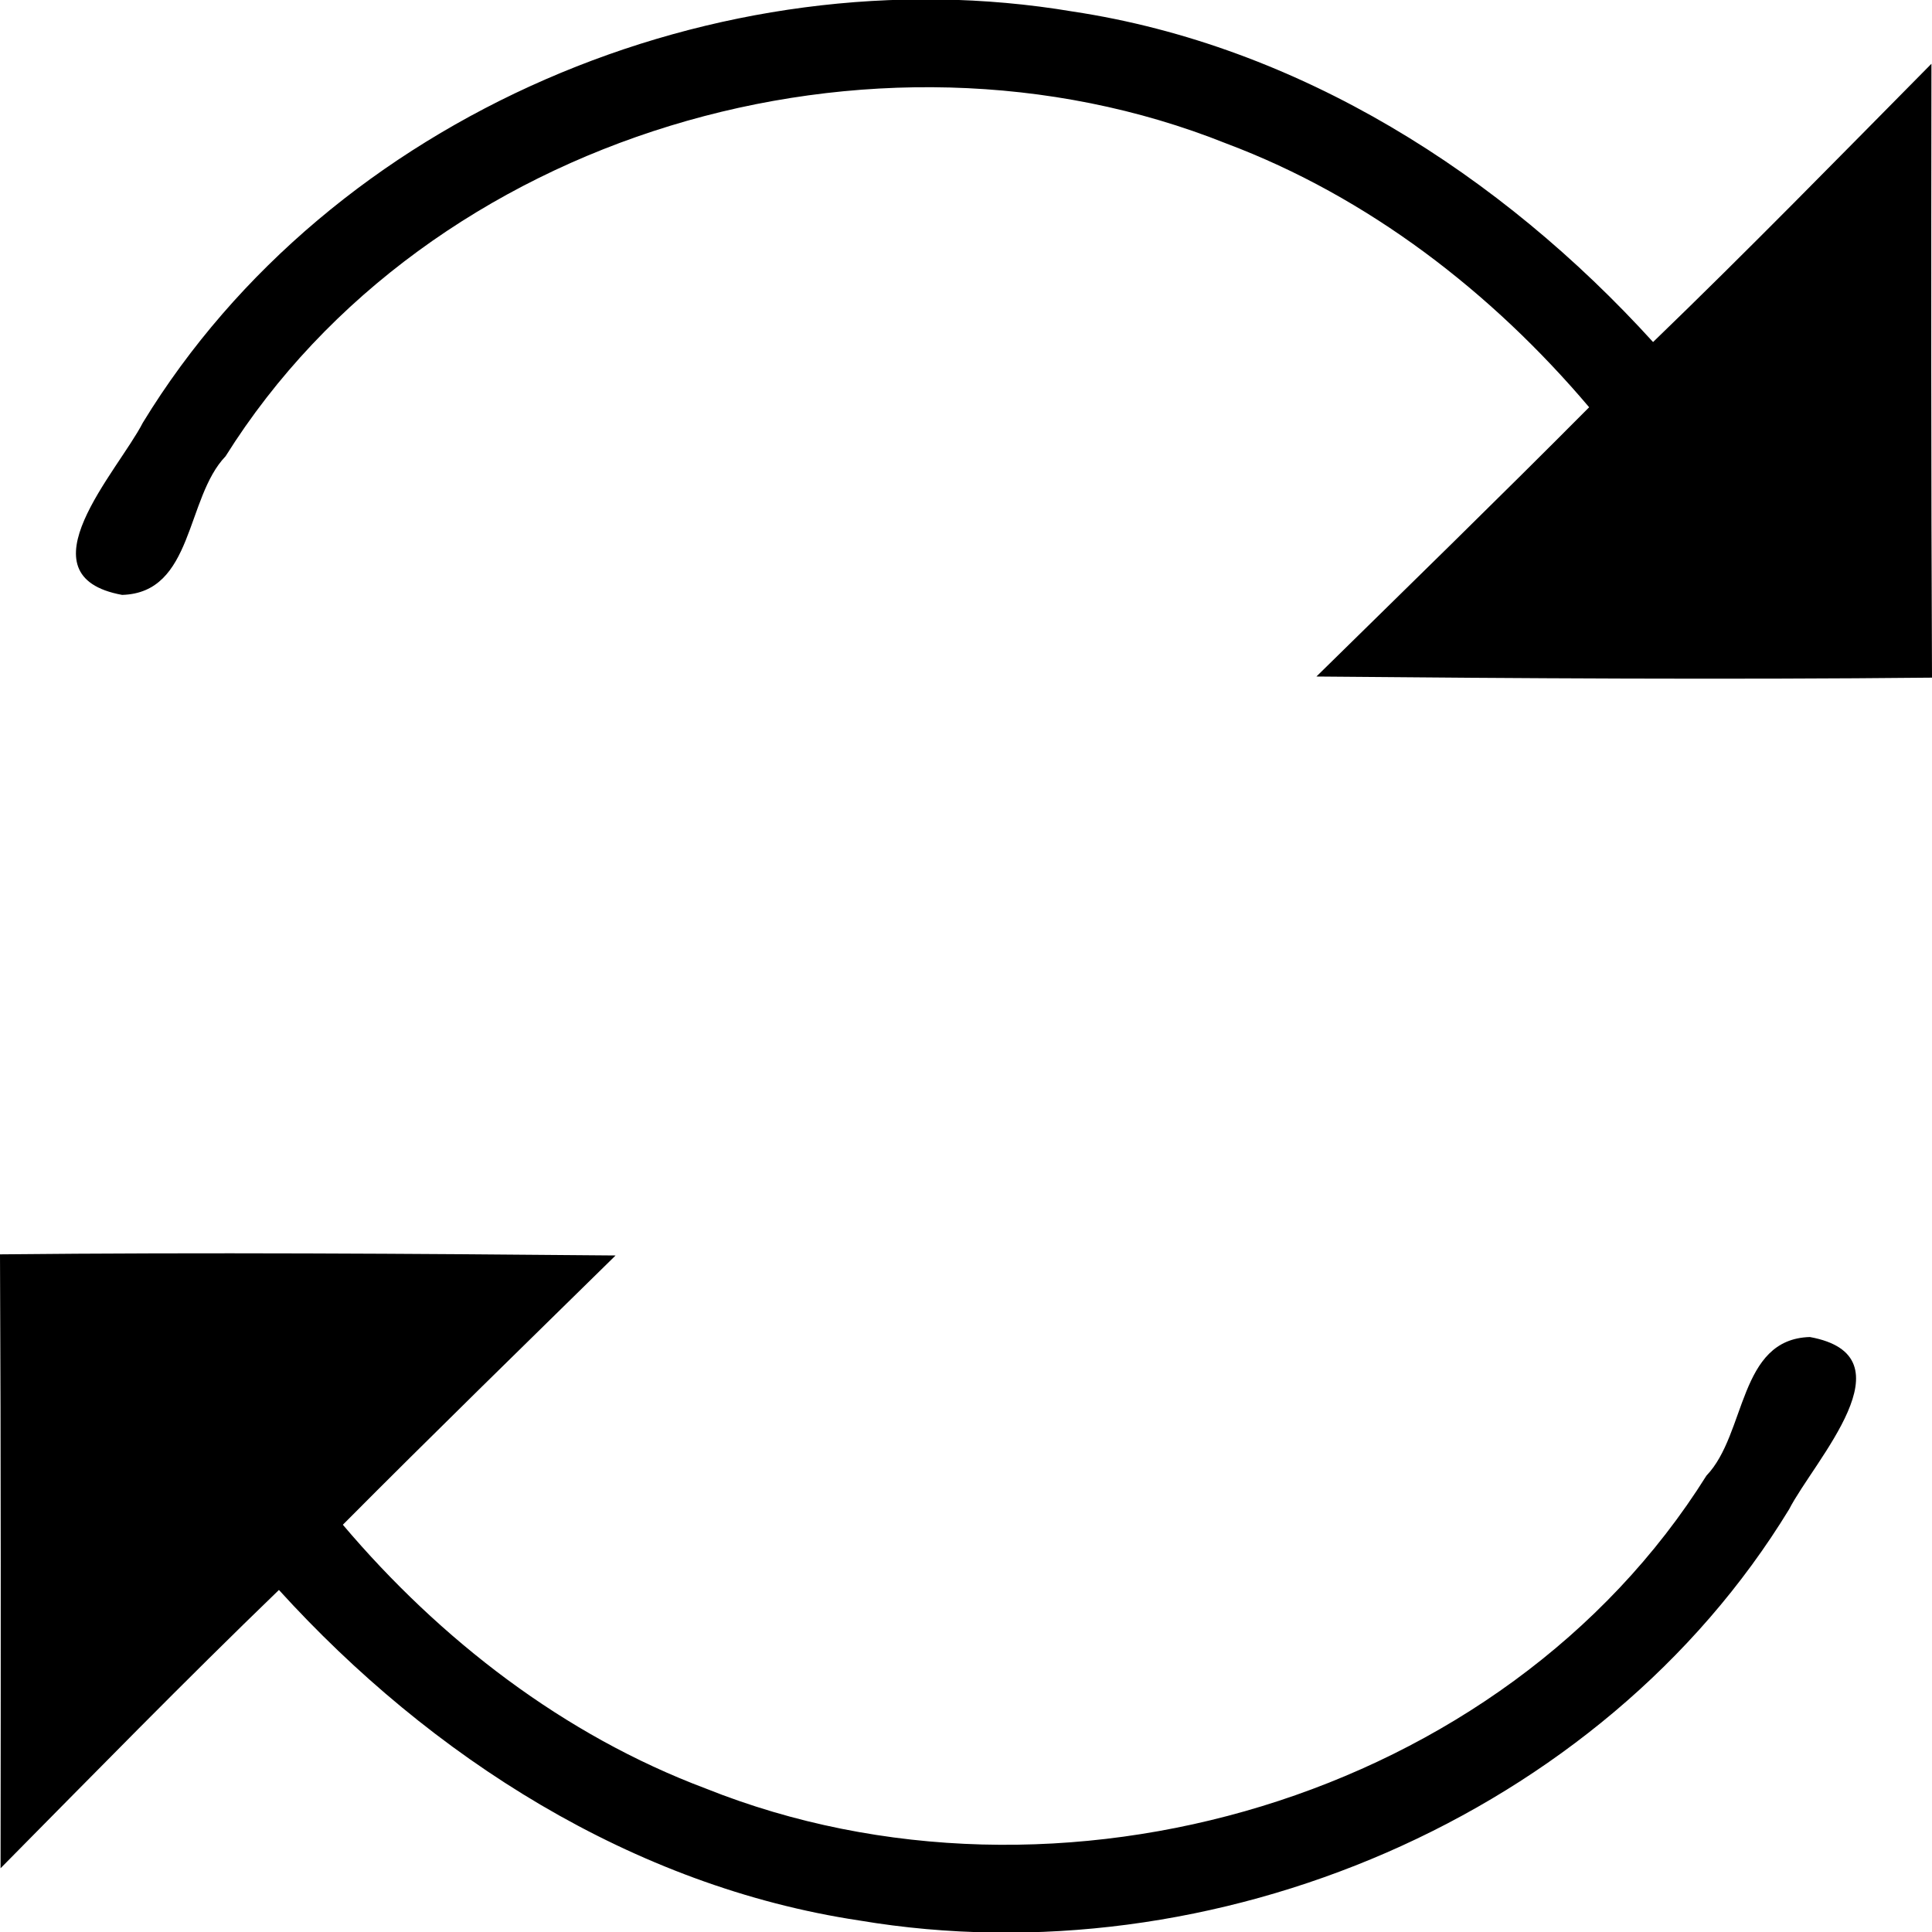
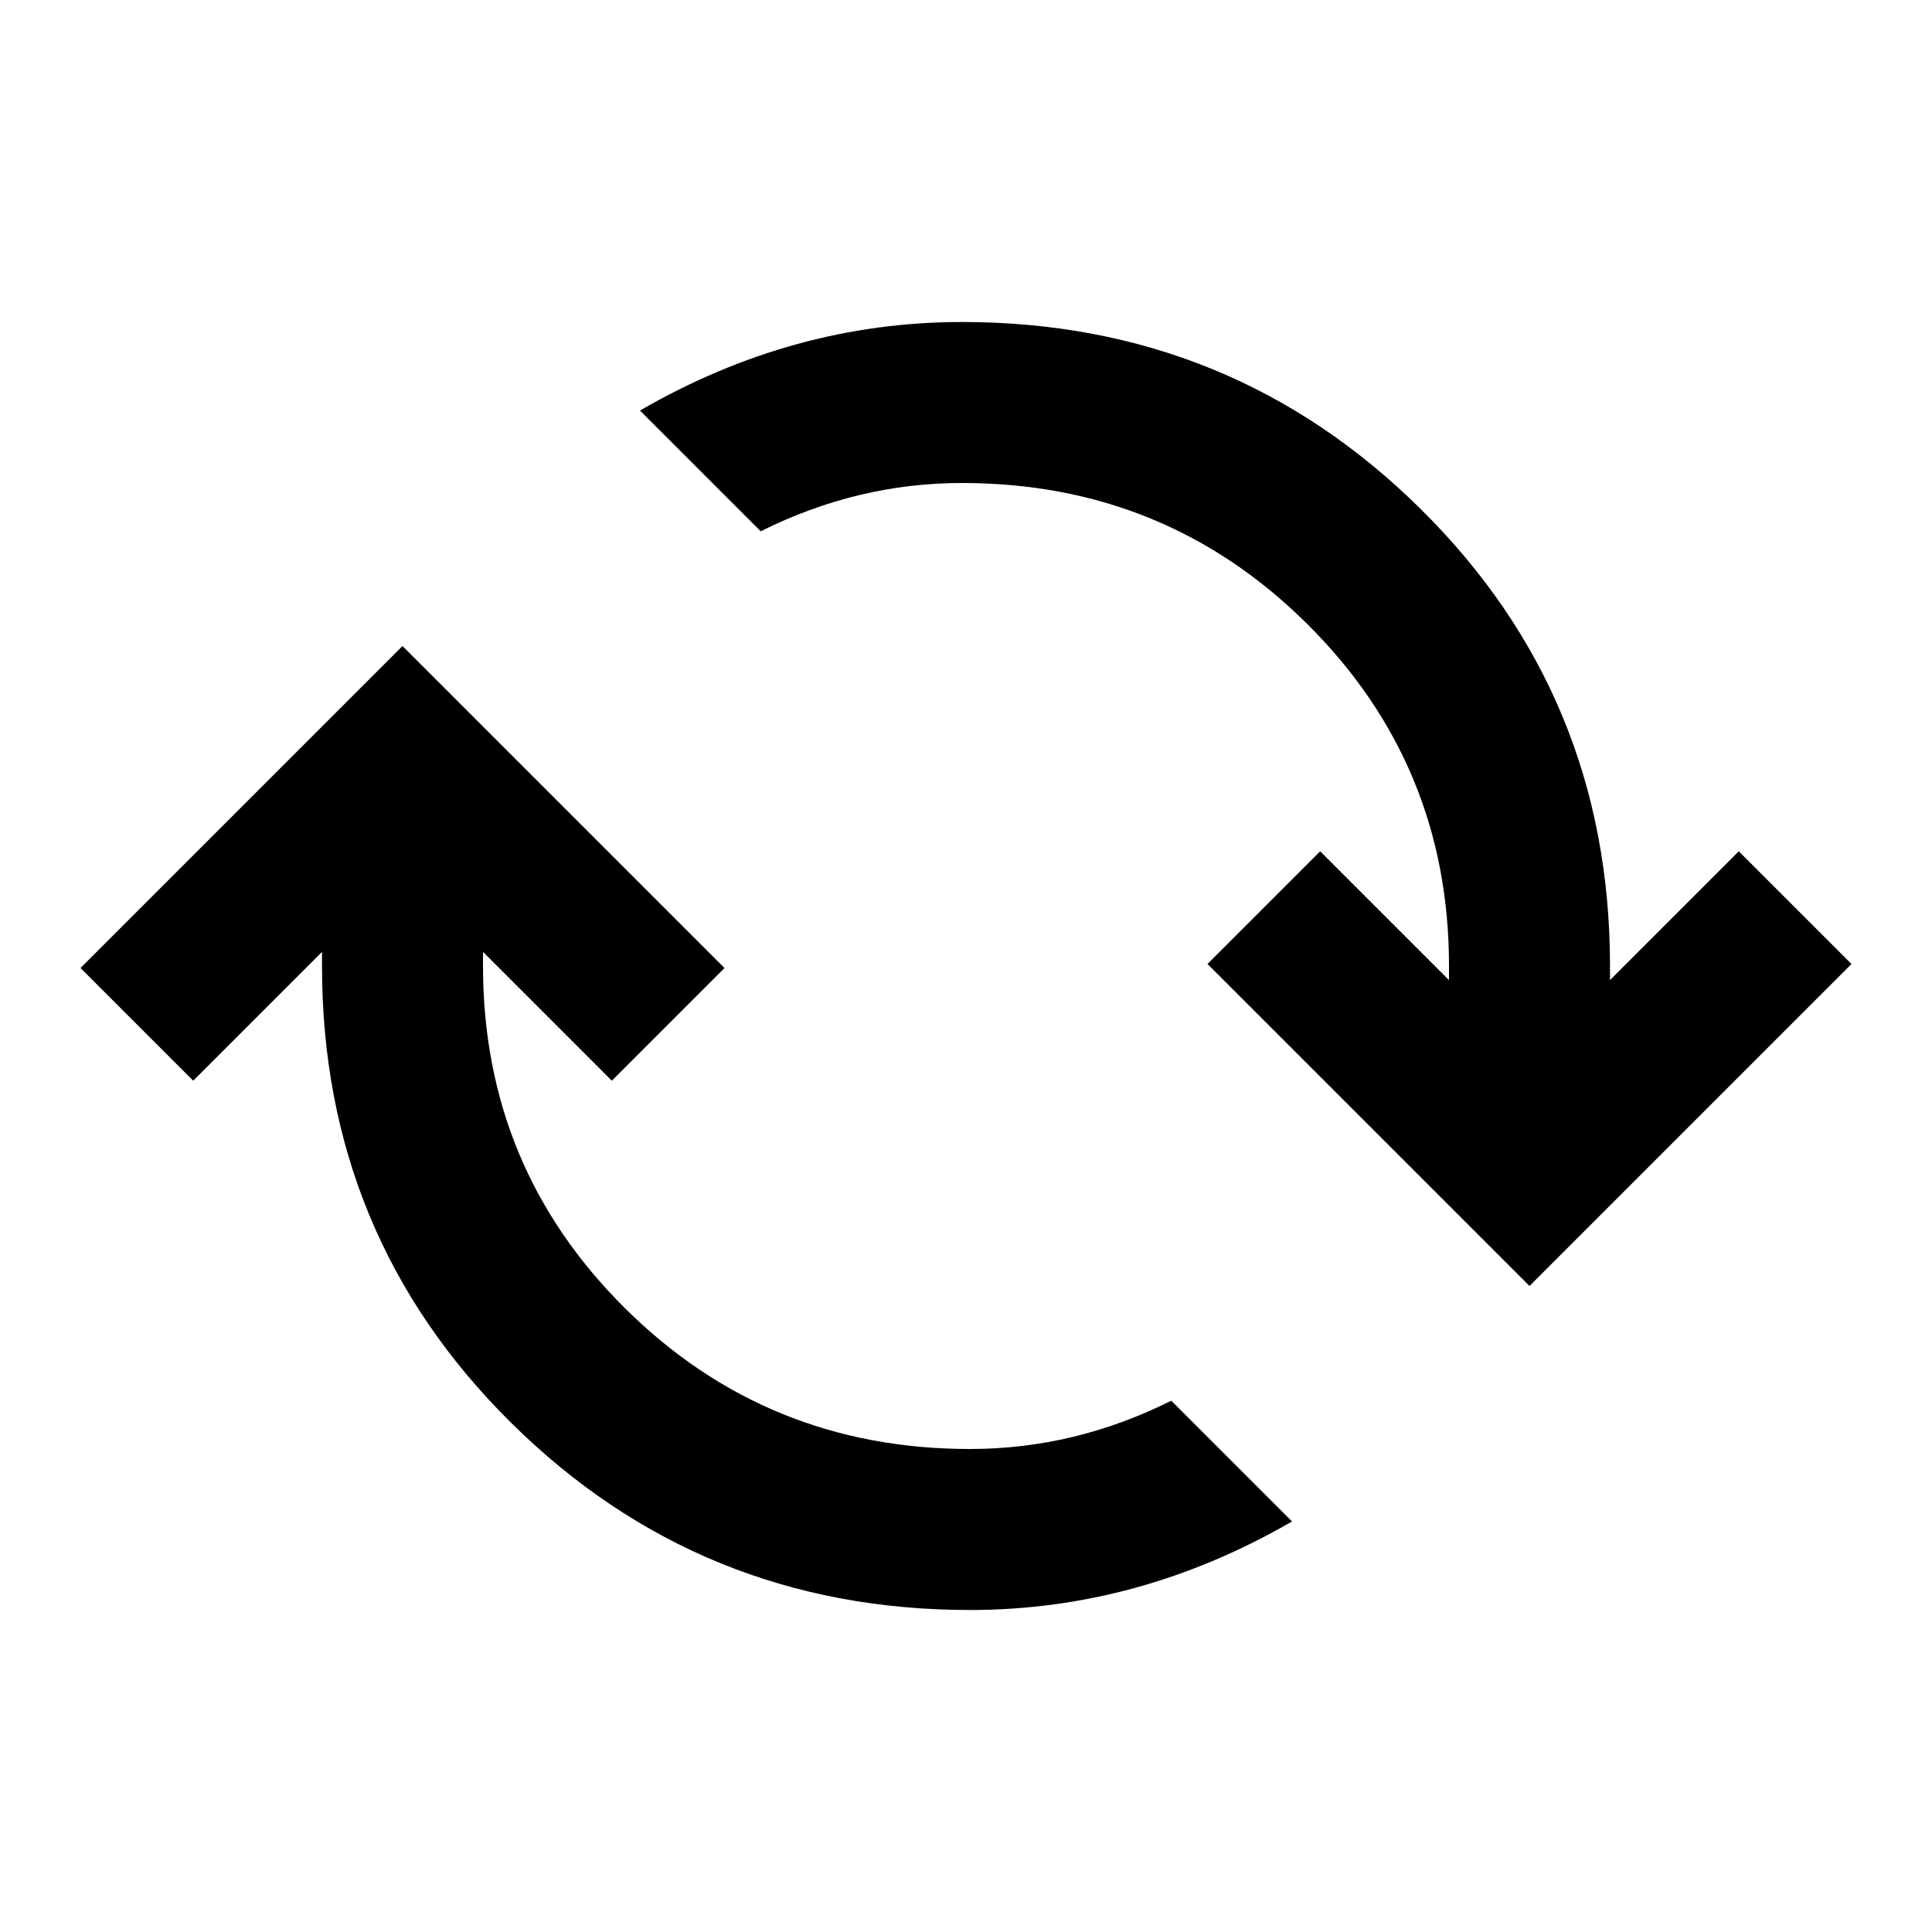
- <svg xmlns="http://www.w3.org/2000/svg" width="24" height="24">
-   <path d="M0 15.582c.012 2.542.01 5.084.007 7.626 1.146-1.159 2.285-2.325 3.458-3.457 1.888 2.078 4.396 3.682 7.21 4.106 4.394.739 9.217-1.284 11.55-5.108.312-.608 1.543-1.905.258-2.14-.89.025-.787 1.204-1.285 1.722-2.518 4.02-8.063 5.634-12.43 3.887-1.764-.662-3.299-1.848-4.509-3.277 1.119-1.126 2.256-2.233 3.388-3.345-2.549-.023-5.098-.04-7.647-.014zM24 8.418c-.012-2.542-.01-5.084-.007-7.626-1.146 1.159-2.285 2.325-3.458 3.457C18.646 2.17 16.14.567 13.325.143 8.93-.596 4.108 1.427 1.775 5.25c-.312.608-1.543 1.905-.258 2.14.89-.025.787-1.204 1.285-1.722C5.32 1.65 10.865.035 15.232 1.782c1.764.662 3.299 1.848 4.509 3.277-1.119 1.126-2.256 2.233-3.388 3.345 2.549.023 5.098.04 7.647.014z" overflow="visible" />
+ <svg xmlns="http://www.w3.org/2000/svg" height="24px" viewBox="0 -960 960 960" width="24px">
+   <path d="M482-160q-134 0-228-93t-94-227v-7l-64 64-56-56 160-160 160 160-56 56-64-64v7q0 100 70.5 170T482-240q26 0 51-6t49-18l60 60q-38 22-78 33t-82 11Zm278-161L600-481l56-56 64 64v-7q0-100-70.5-170T478-720q-26 0-51 6t-49 18l-60-60q38-22 78-33t82-11q134 0 228 93t94 227v7l64-64 56 56-160 160Z" />
</svg>
